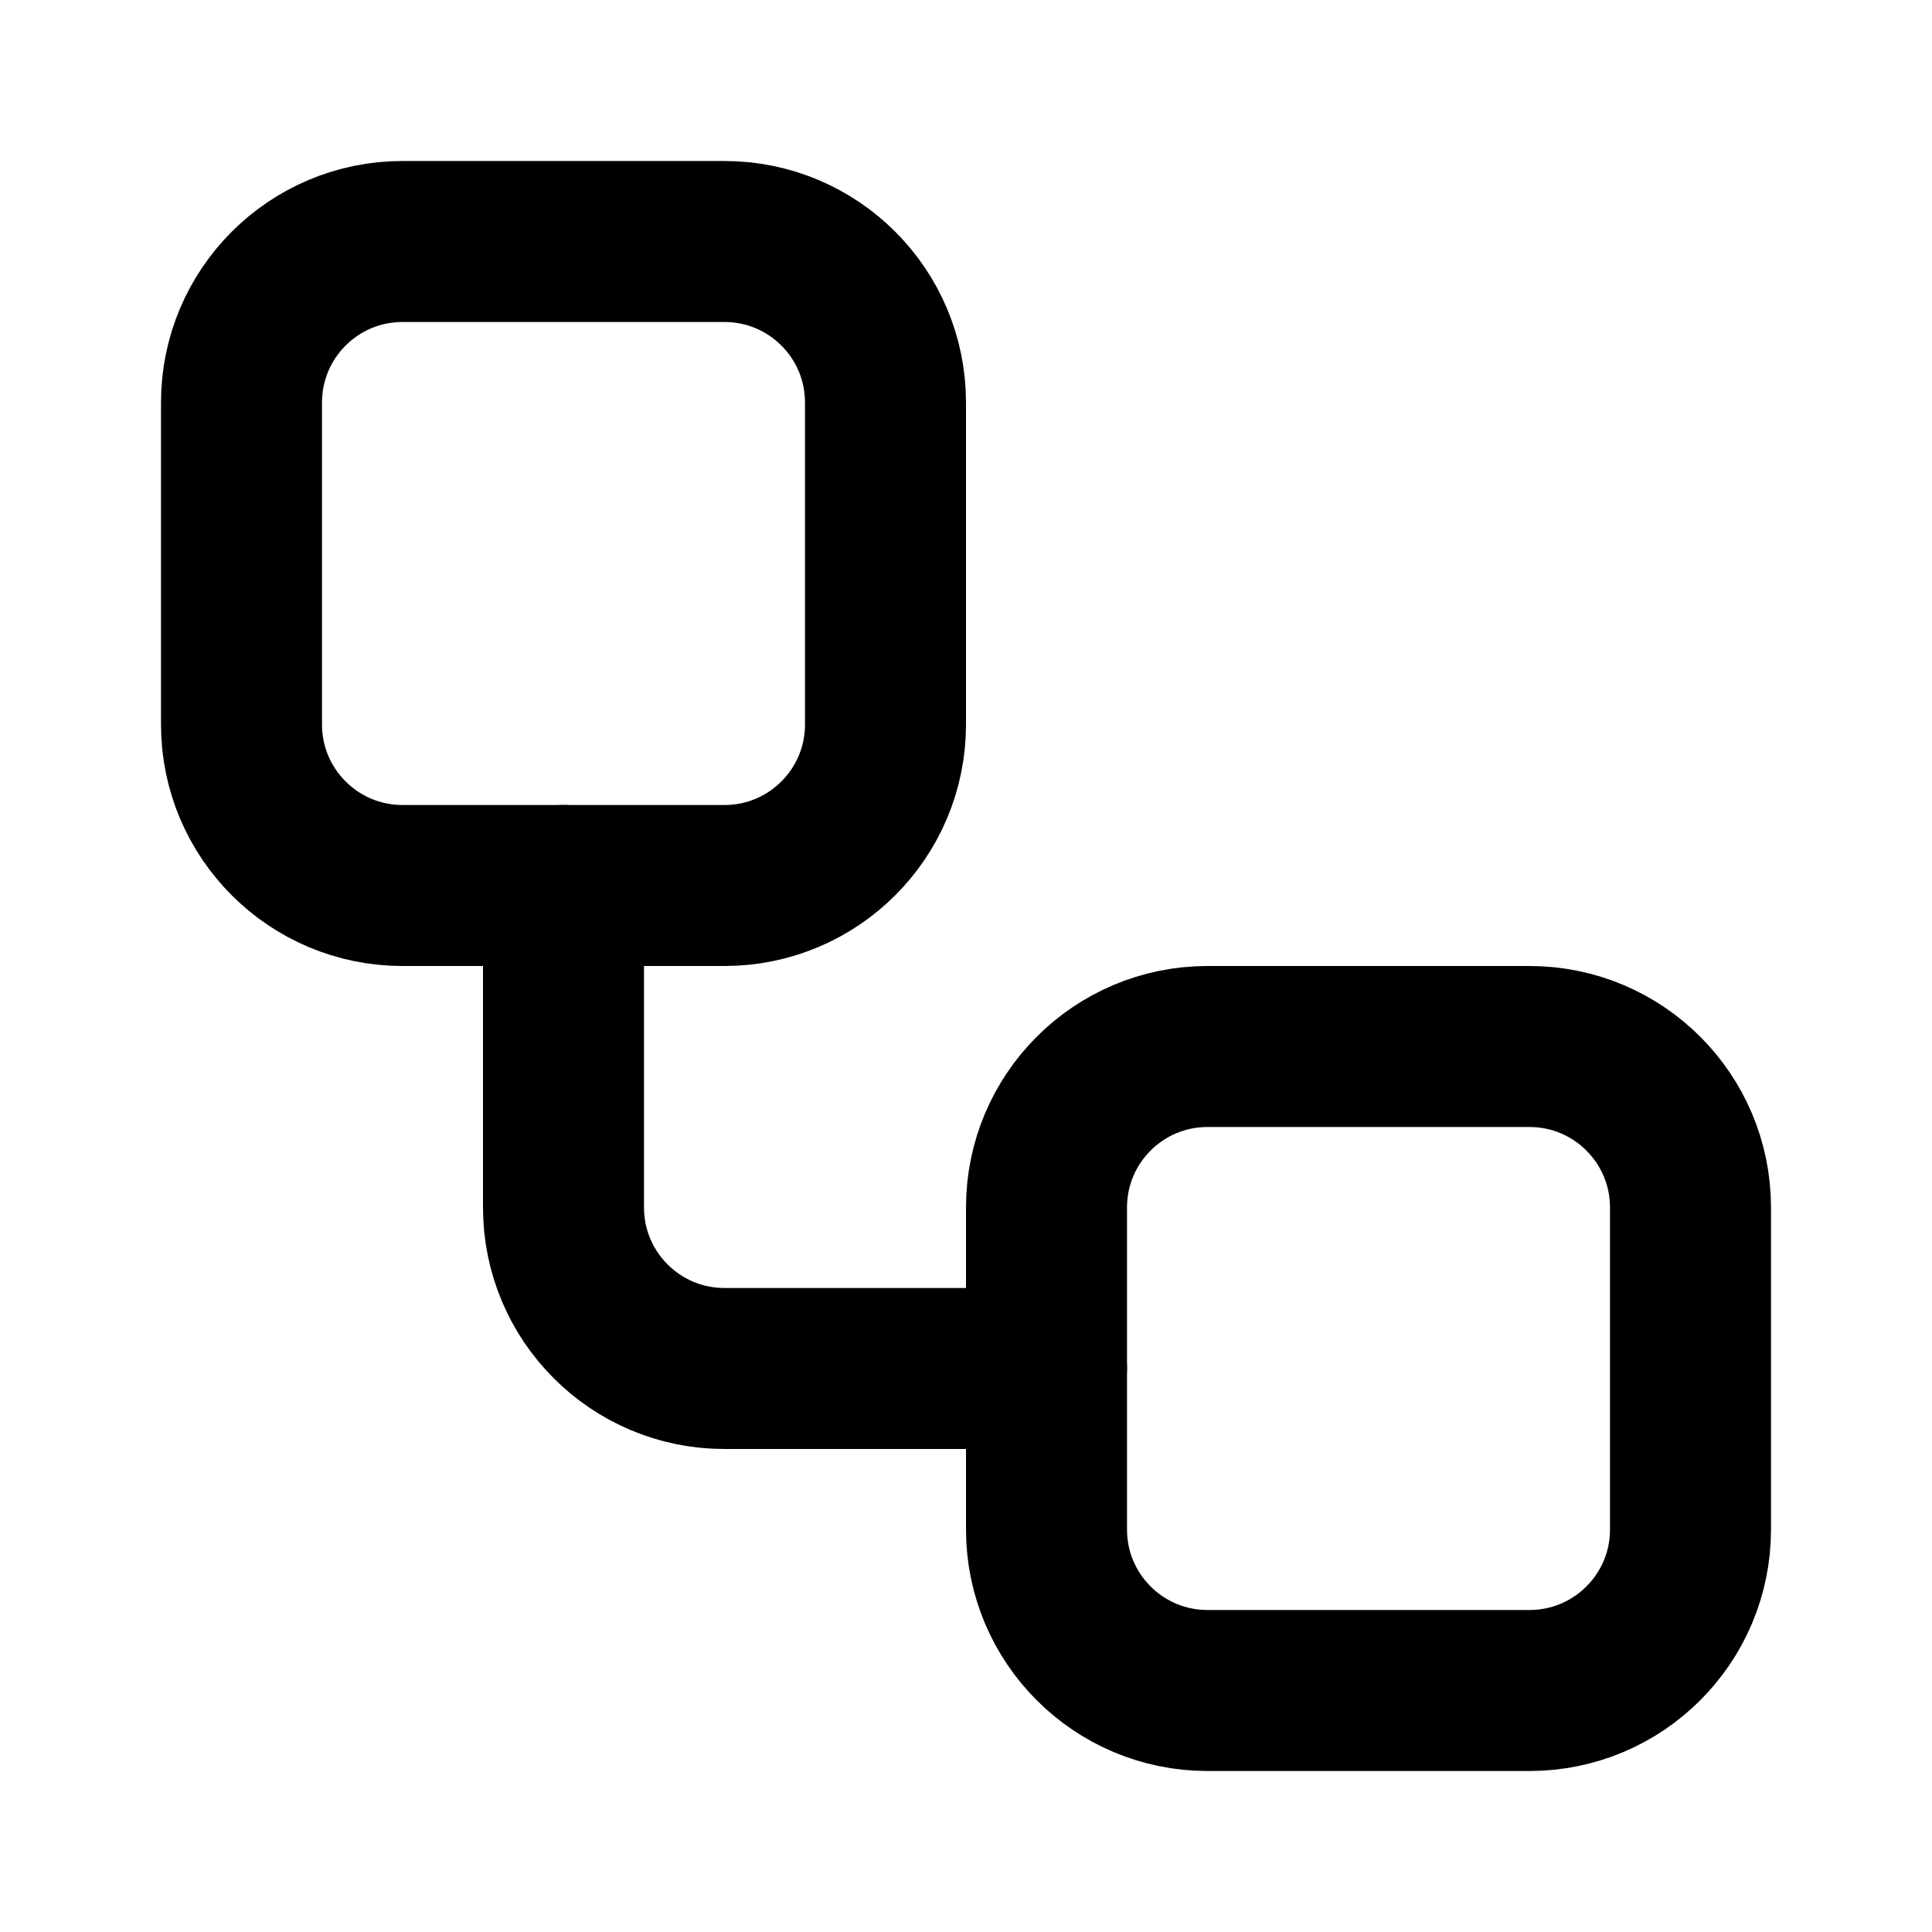
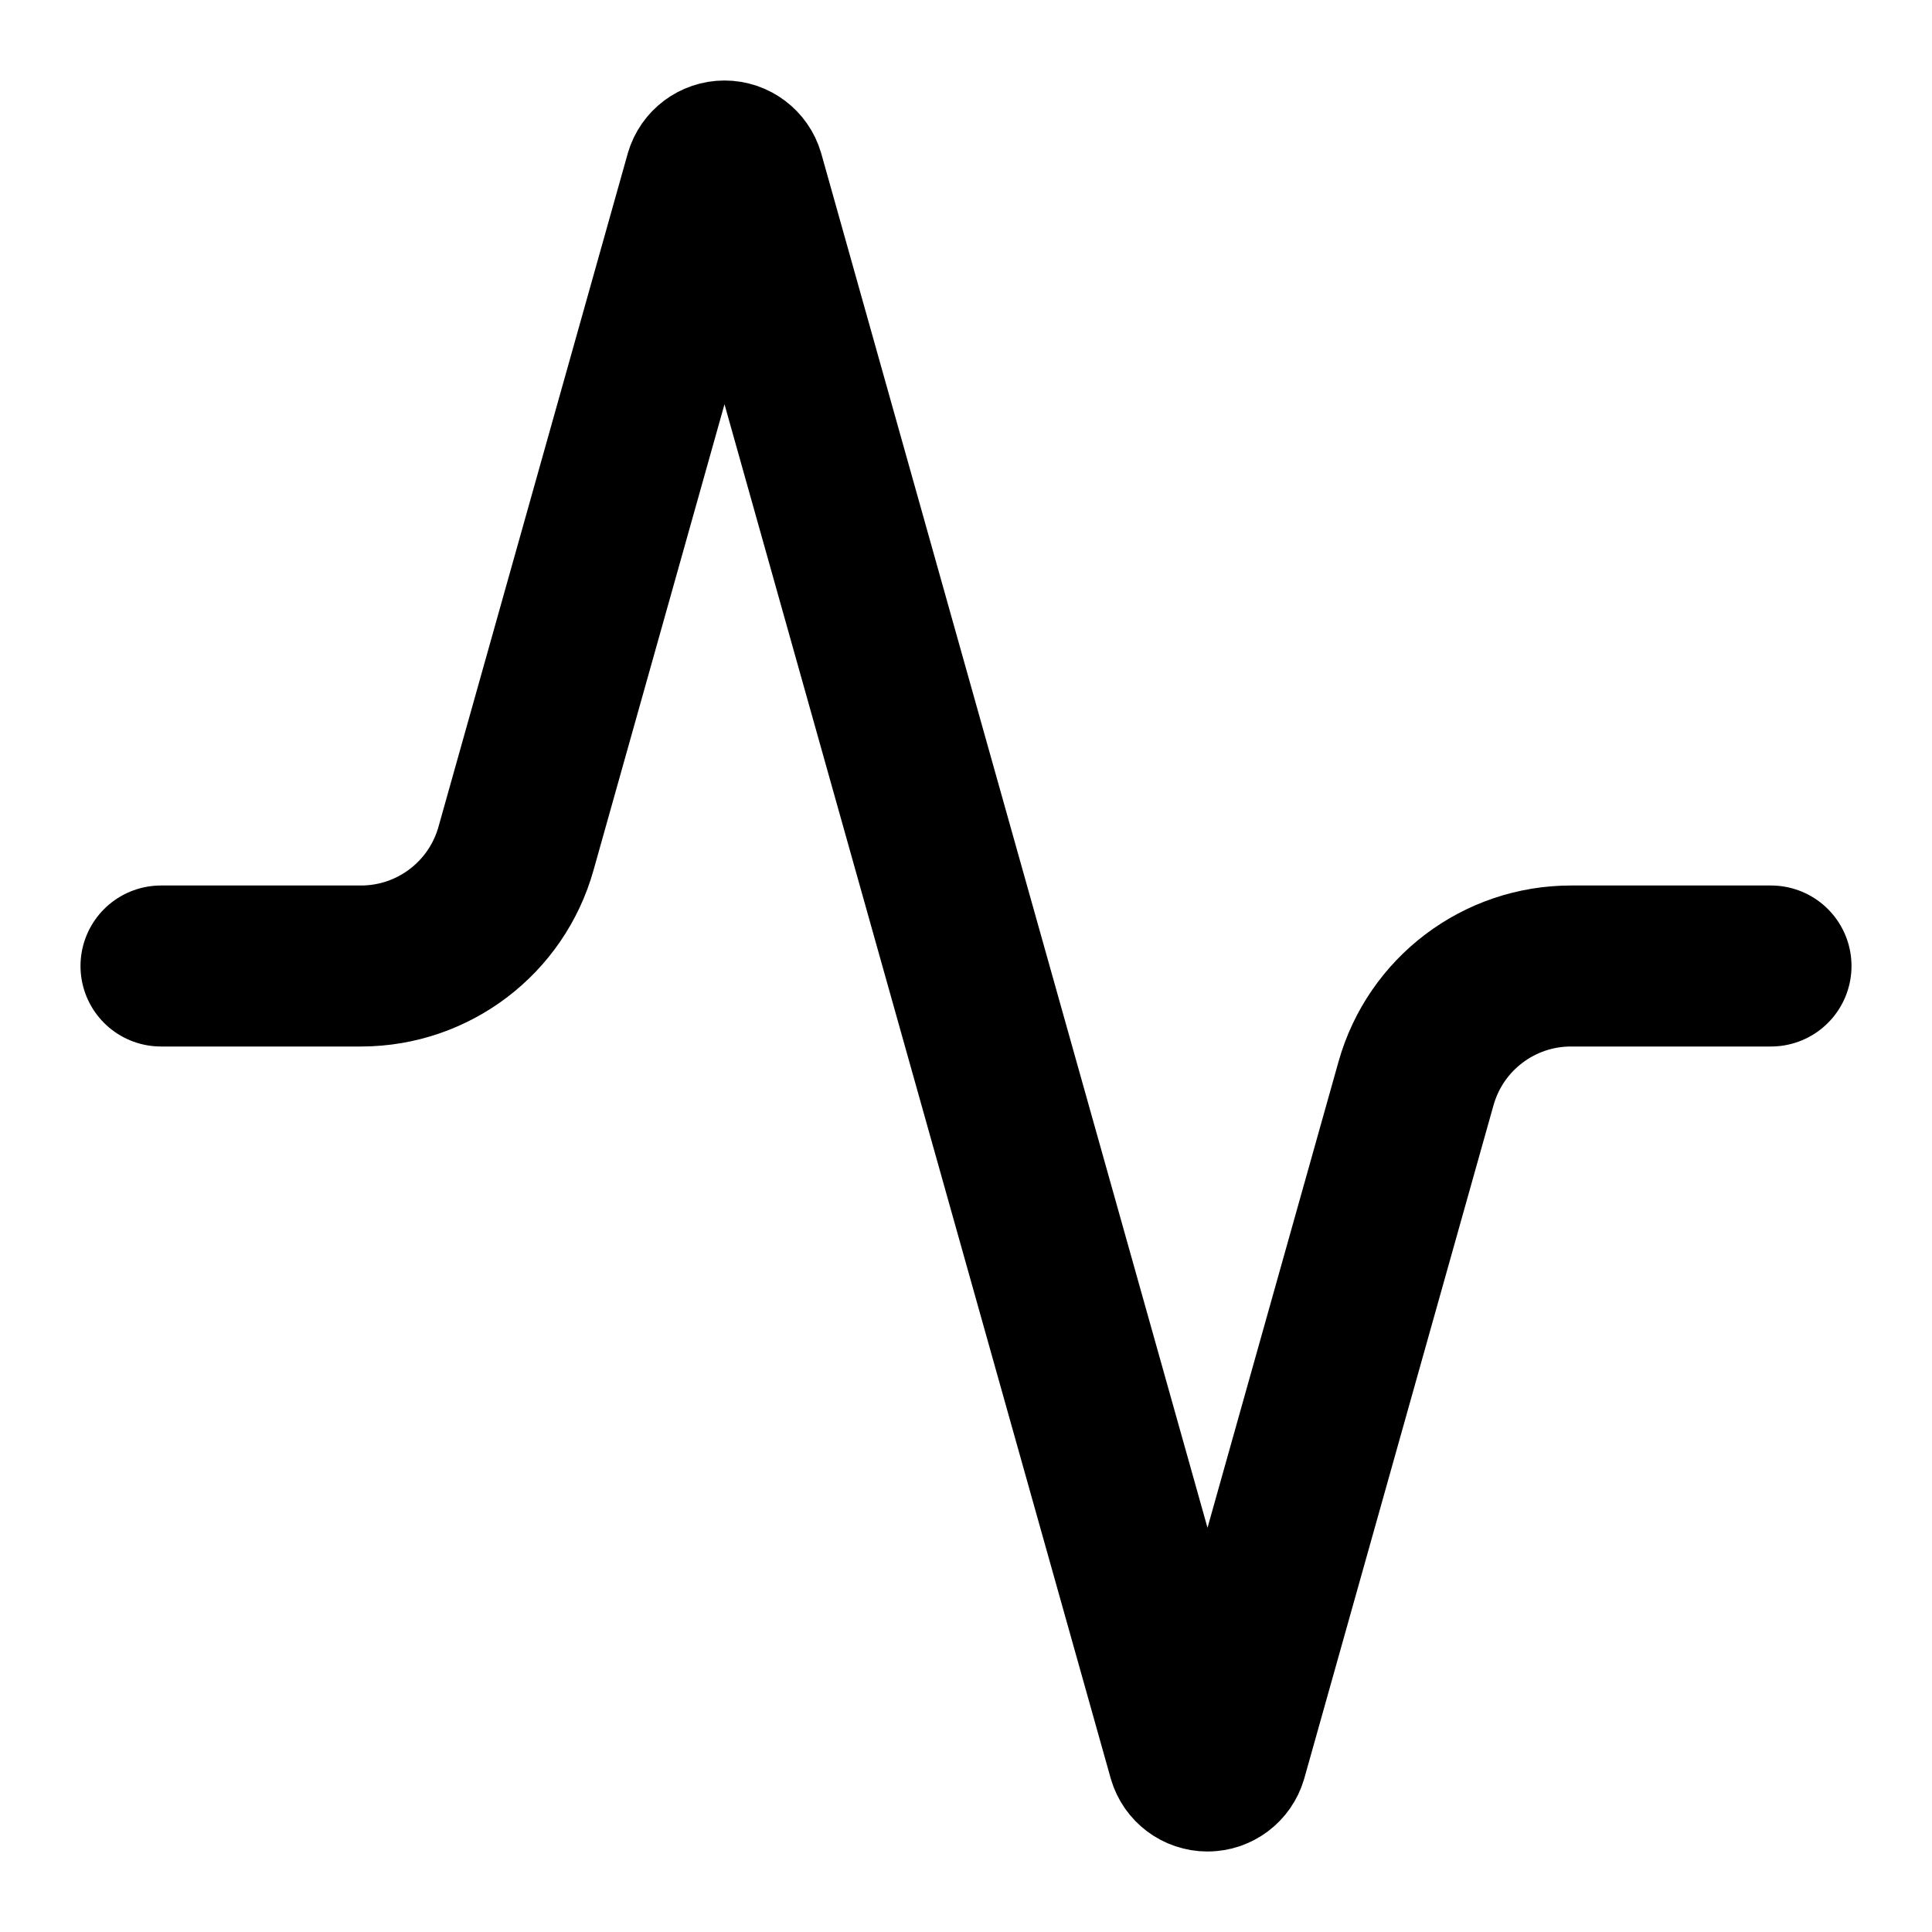
<svg xmlns="http://www.w3.org/2000/svg" width="24" height="24" viewBox="0 0 24 24" fill="none" stroke="currentColor" stroke-width="2" stroke-linecap="round" stroke-linejoin="round">
-   <rect width="8" height="8" x="3" y="3" rx="2" />
-   <path d="M7 11v4a2 2 0 0 0 2 2h4" />
-   <rect width="8" height="8" x="13" y="13" rx="2" />
+   <path d="M22 12h-2.48a2 2 0 0 0-1.93 1.46l-2.35 8.36a.25.25 0 0 1-.48 0L9.24 2.18a.25.25 0 0 0-.48 0l-2.35 8.36A2 2 0 0 1 4.49 12H2" />
</svg>
